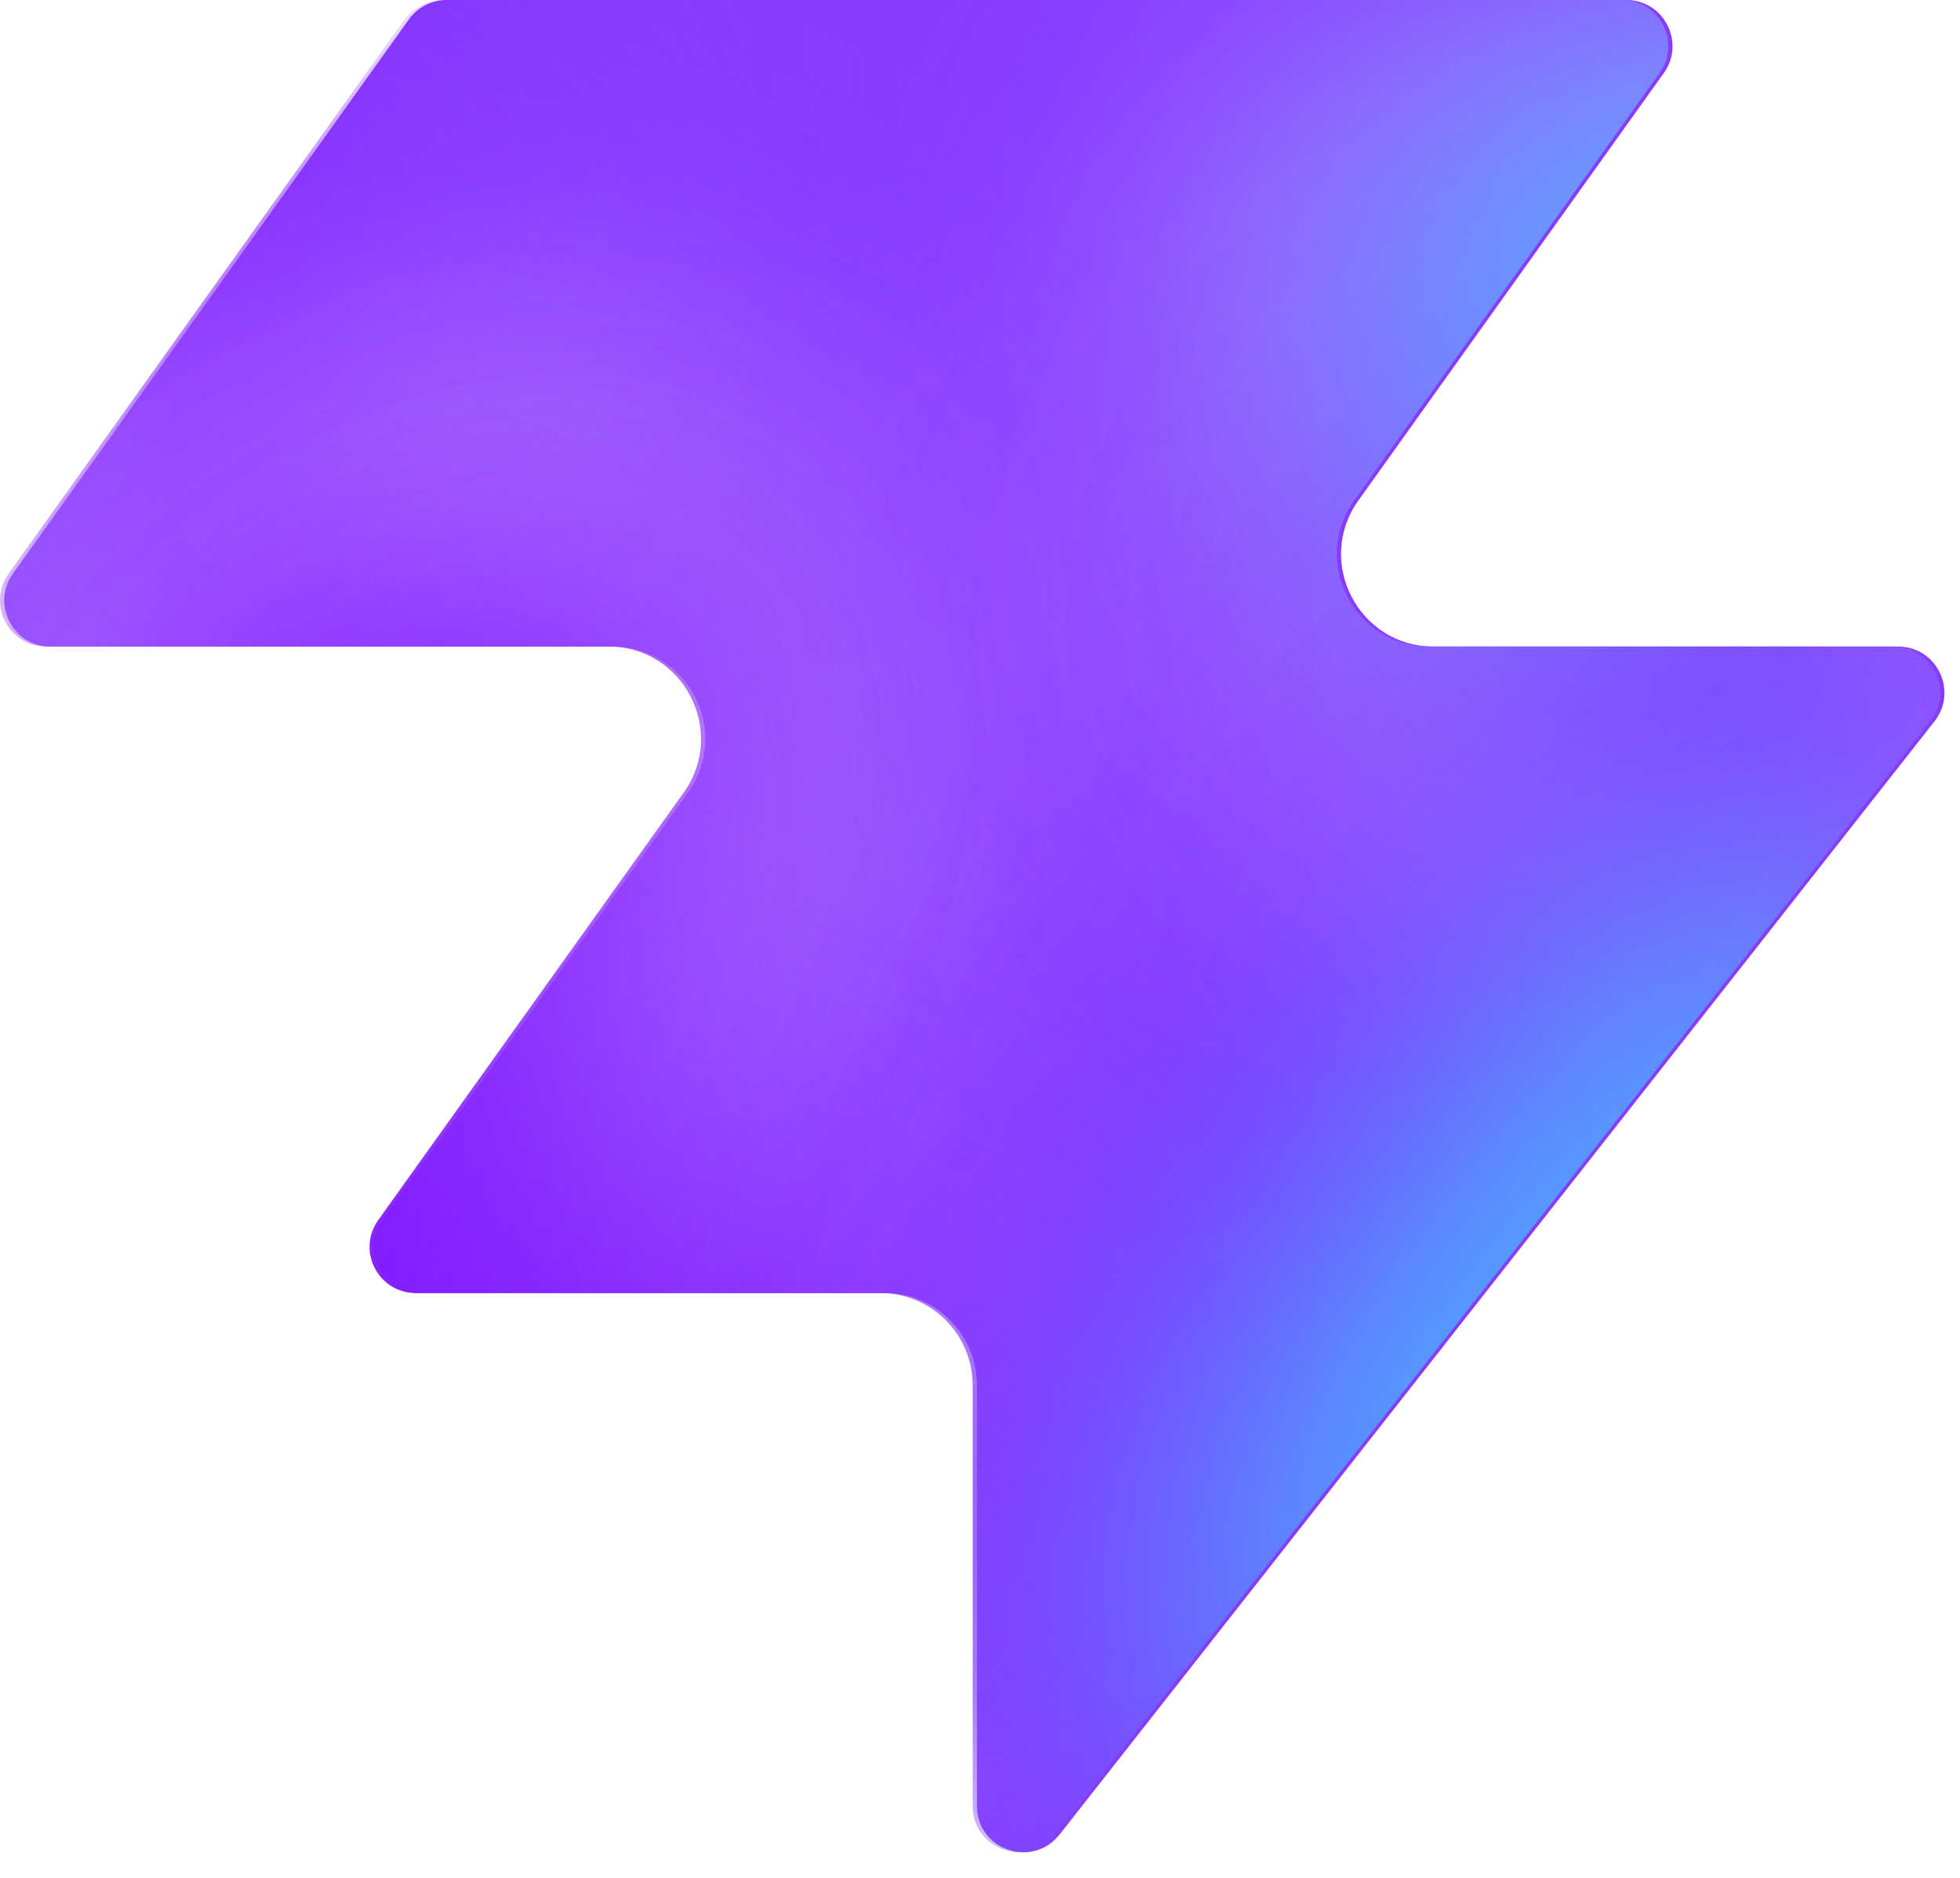
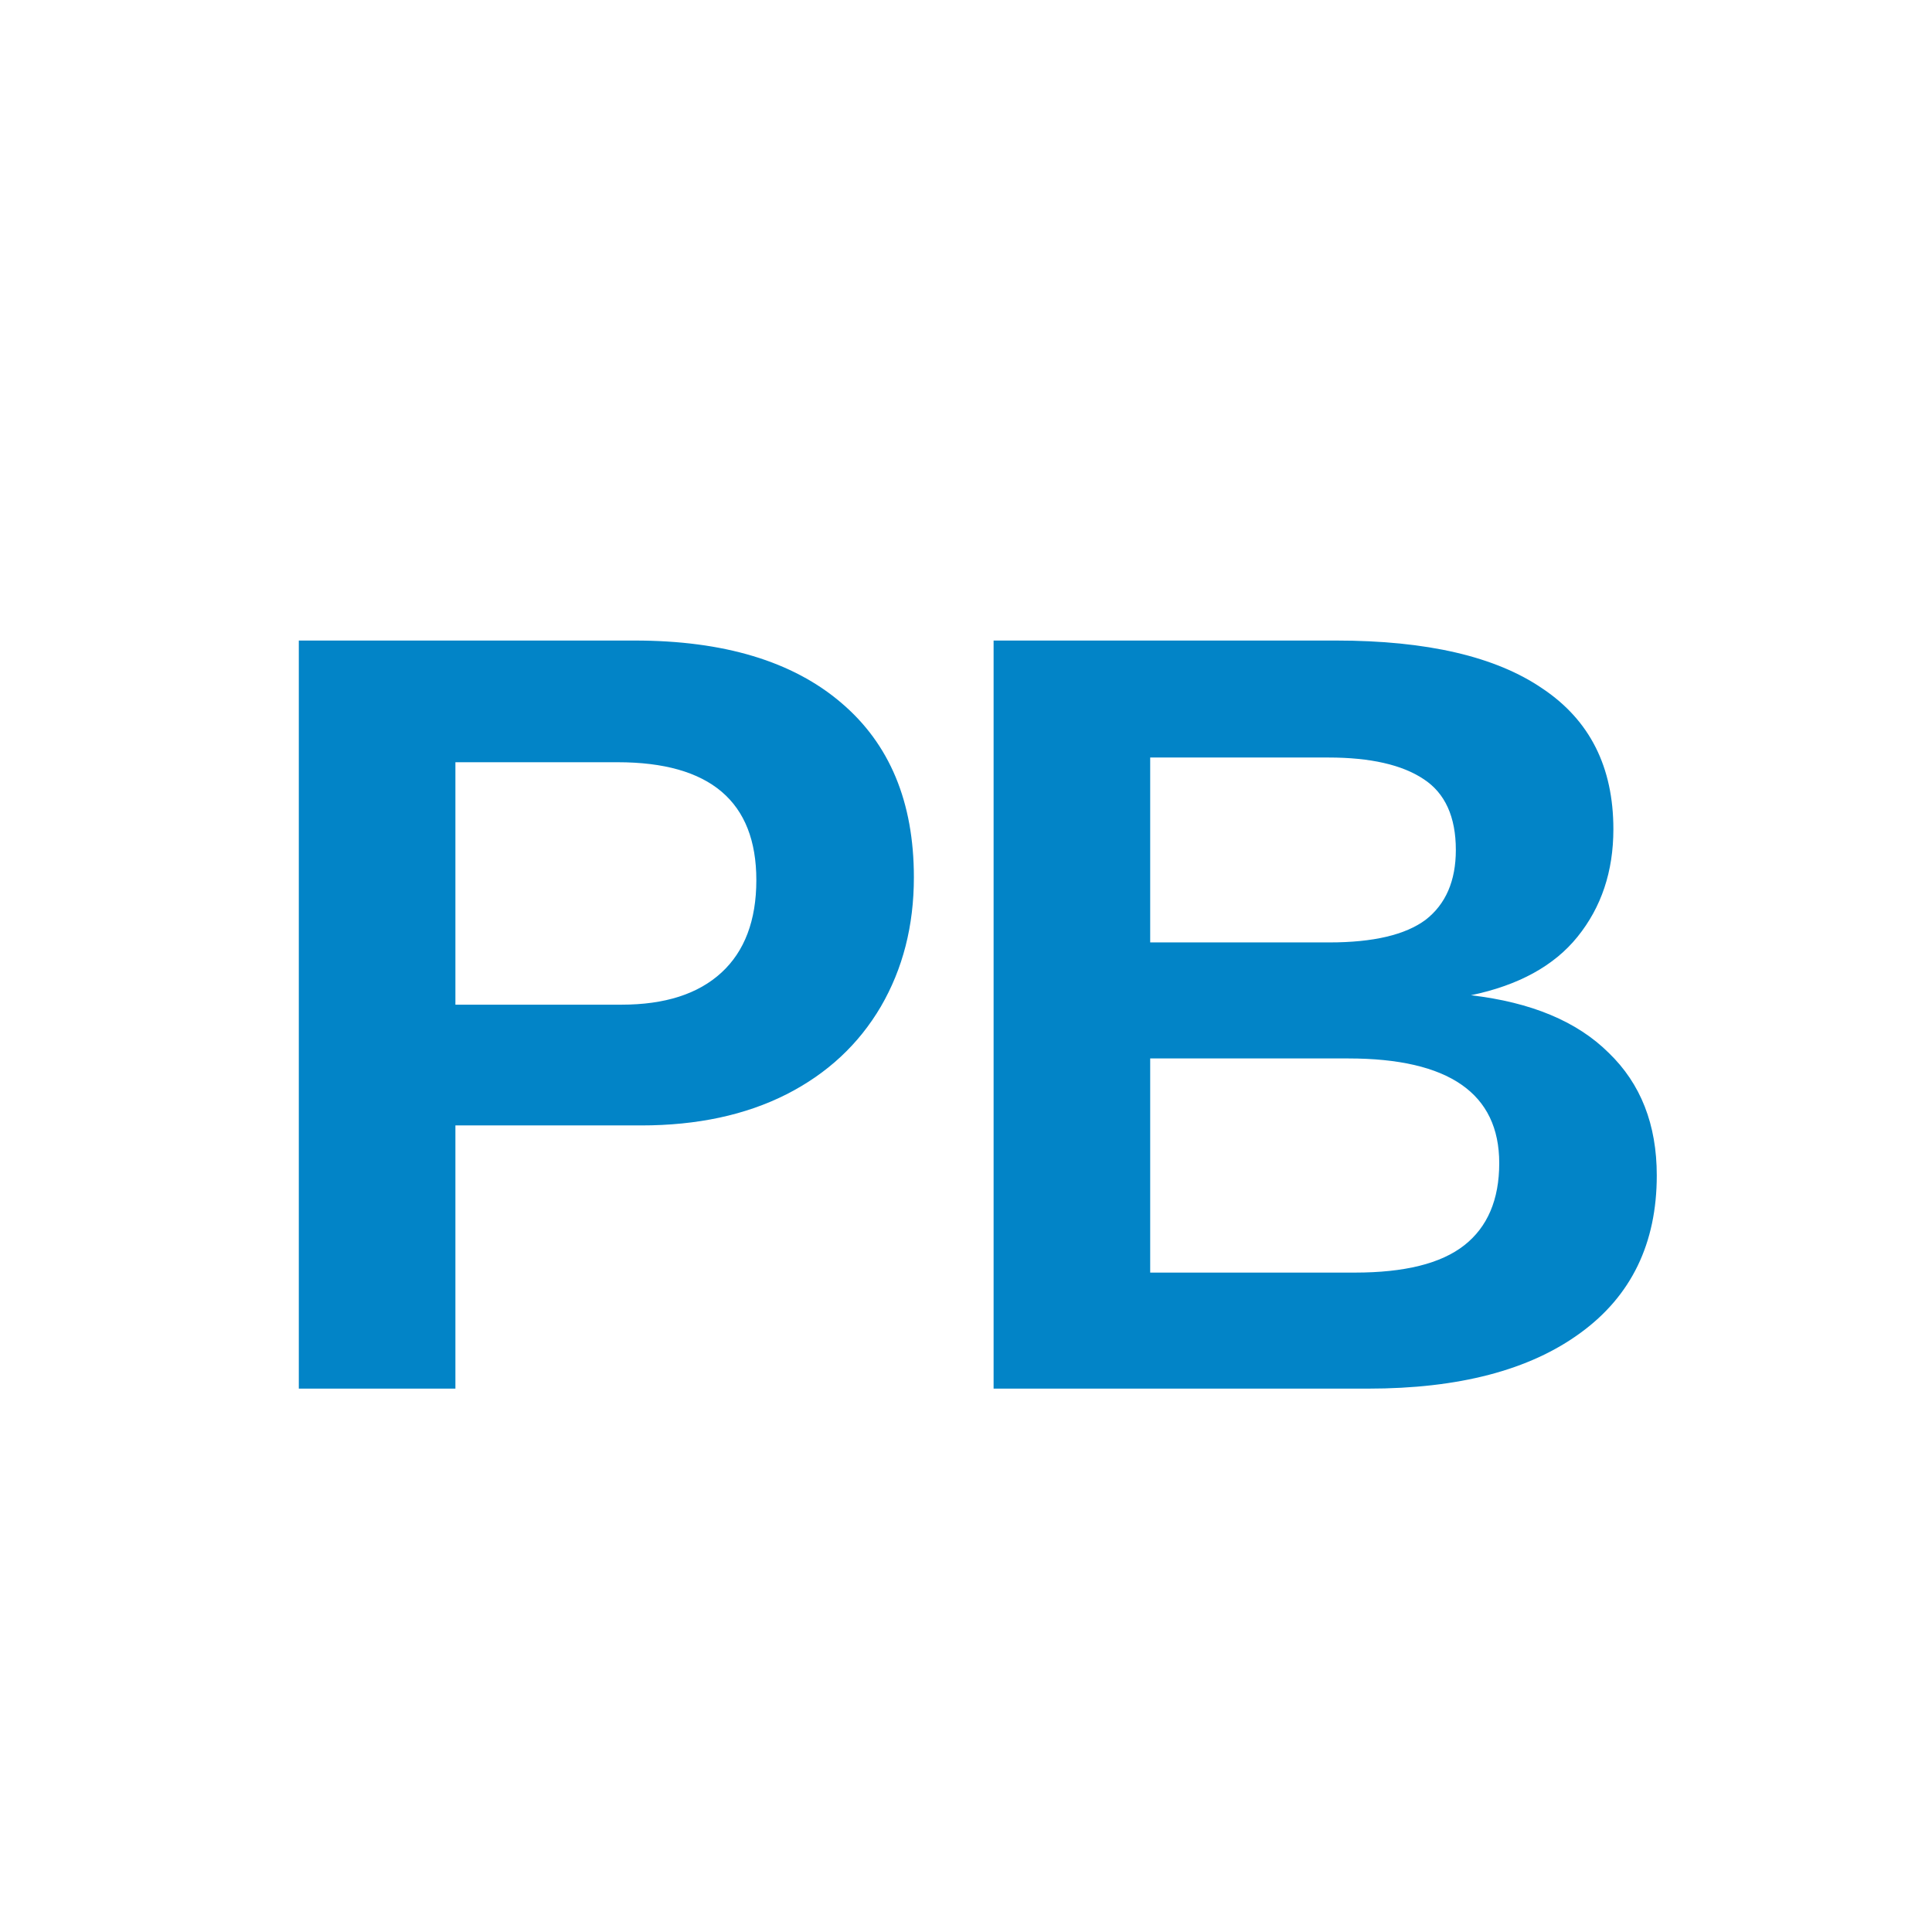
- <svg xmlns="http://www.w3.org/2000/svg" width="48" height="46" fill="none" viewBox="0 0 48 46">
-   <path fill="#863bff" d="M25.946 44.938c-.664.845-2.021.375-2.021-.698V33.937a2.26 2.26 0 0 0-2.262-2.262H10.287c-.92 0-1.456-1.04-.92-1.788l7.48-10.471c1.07-1.497 0-3.578-1.842-3.578H1.237c-.92 0-1.456-1.04-.92-1.788L10.013.474c.214-.297.556-.474.92-.474h28.894c.92 0 1.456 1.04.92 1.788l-7.48 10.471c-1.07 1.498 0 3.579 1.842 3.579h11.377c.943 0 1.473 1.088.89 1.83L25.947 44.94z" style="fill:#863bff;fill:color(display-p3 .525 .23 1);fill-opacity:1" />
-   <mask id="a" width="48" height="46" x="0" y="0" maskUnits="userSpaceOnUse" style="mask-type:alpha">
-     <path fill="#000" d="M25.842 44.938c-.664.844-2.021.375-2.021-.698V33.937a2.26 2.26 0 0 0-2.262-2.262H10.183c-.92 0-1.456-1.04-.92-1.788l7.48-10.471c1.07-1.498 0-3.579-1.842-3.579H1.133c-.92 0-1.456-1.04-.92-1.787L9.91.473c.214-.297.556-.474.92-.474h28.894c.92 0 1.456 1.04.92 1.788l-7.48 10.471c-1.07 1.498 0 3.578 1.842 3.578h11.377c.943 0 1.473 1.088.89 1.832L25.843 44.94z" style="fill:#000;fill-opacity:1" />
-   </mask>
-   <g mask="url(#a)">
-     <g filter="url(#b)">
-       <ellipse cx="5.508" cy="14.704" fill="#ede6ff" rx="5.508" ry="14.704" style="fill:#ede6ff;fill:color(display-p3 .927 .903 1);fill-opacity:1" transform="matrix(.00324 1 1 -.00324 -4.47 31.516)" />
-     </g>
-     <g filter="url(#c)">
-       <ellipse cx="10.399" cy="29.851" fill="#ede6ff" rx="10.399" ry="29.851" style="fill:#ede6ff;fill:color(display-p3 .927 .903 1);fill-opacity:1" transform="matrix(.00324 1 1 -.00324 -39.328 7.883)" />
-     </g>
-     <g filter="url(#d)">
-       <ellipse cx="5.508" cy="30.487" fill="#7e14ff" rx="5.508" ry="30.487" style="fill:#7e14ff;fill:color(display-p3 .492 .077 1);fill-opacity:1" transform="rotate(89.814 -25.913 -14.639)scale(1 -1)" />
-     </g>
-     <g filter="url(#e)">
-       <ellipse cx="5.508" cy="30.599" fill="#7e14ff" rx="5.508" ry="30.599" style="fill:#7e14ff;fill:color(display-p3 .492 .077 1);fill-opacity:1" transform="rotate(89.814 -32.644 -3.334)scale(1 -1)" />
-     </g>
-     <g filter="url(#f)">
-       <ellipse cx="5.508" cy="30.599" fill="#7e14ff" rx="5.508" ry="30.599" style="fill:#7e14ff;fill:color(display-p3 .492 .077 1);fill-opacity:1" transform="matrix(.00324 1 1 -.00324 -34.34 30.47)" />
-     </g>
-     <g filter="url(#g)">
-       <ellipse cx="14.072" cy="22.078" fill="#ede6ff" rx="14.072" ry="22.078" style="fill:#ede6ff;fill:color(display-p3 .927 .903 1);fill-opacity:1" transform="rotate(93.35 24.506 48.493)scale(-1 1)" />
-     </g>
-     <g filter="url(#h)">
-       <ellipse cx="3.47" cy="21.501" fill="#7e14ff" rx="3.47" ry="21.501" style="fill:#7e14ff;fill:color(display-p3 .492 .077 1);fill-opacity:1" transform="rotate(89.009 28.708 47.59)scale(-1 1)" />
-     </g>
-     <g filter="url(#i)">
-       <ellipse cx="3.47" cy="21.501" fill="#7e14ff" rx="3.47" ry="21.501" style="fill:#7e14ff;fill:color(display-p3 .492 .077 1);fill-opacity:1" transform="rotate(89.009 28.708 47.59)scale(-1 1)" />
-     </g>
-     <g filter="url(#j)">
-       <ellipse cx=".387" cy="8.972" fill="#7e14ff" rx="4.407" ry="29.108" style="fill:#7e14ff;fill:color(display-p3 .492 .077 1);fill-opacity:1" transform="rotate(39.51 .387 8.972)" />
-     </g>
-     <g filter="url(#k)">
-       <ellipse cx="47.523" cy="-6.092" fill="#7e14ff" rx="4.407" ry="29.108" style="fill:#7e14ff;fill:color(display-p3 .492 .077 1);fill-opacity:1" transform="rotate(37.892 47.523 -6.092)" />
-     </g>
-     <g filter="url(#l)">
-       <ellipse cx="41.412" cy="6.333" fill="#47bfff" rx="5.971" ry="9.665" style="fill:#47bfff;fill:color(display-p3 .28 .748 1);fill-opacity:1" transform="rotate(37.892 41.412 6.333)" />
-     </g>
-     <g filter="url(#m)">
-       <ellipse cx="-1.879" cy="38.332" fill="#7e14ff" rx="4.407" ry="29.108" style="fill:#7e14ff;fill:color(display-p3 .492 .077 1);fill-opacity:1" transform="rotate(37.892 -1.88 38.332)" />
-     </g>
-     <g filter="url(#n)">
-       <ellipse cx="-1.879" cy="38.332" fill="#7e14ff" rx="4.407" ry="29.108" style="fill:#7e14ff;fill:color(display-p3 .492 .077 1);fill-opacity:1" transform="rotate(37.892 -1.88 38.332)" />
-     </g>
-     <g filter="url(#o)">
-       <ellipse cx="35.651" cy="29.907" fill="#7e14ff" rx="4.407" ry="29.108" style="fill:#7e14ff;fill:color(display-p3 .492 .077 1);fill-opacity:1" transform="rotate(37.892 35.651 29.907)" />
-     </g>
-     <g filter="url(#p)">
-       <ellipse cx="38.418" cy="32.4" fill="#47bfff" rx="5.971" ry="15.297" style="fill:#47bfff;fill:color(display-p3 .28 .748 1);fill-opacity:1" transform="rotate(37.892 38.418 32.4)" />
-     </g>
-   </g>
-   <defs>
-     <filter id="b" width="60.045" height="41.654" x="-19.77" y="16.149" color-interpolation-filters="sRGB" filterUnits="userSpaceOnUse">
-       <feFlood flood-opacity="0" result="BackgroundImageFix" />
-       <feBlend in="SourceGraphic" in2="BackgroundImageFix" result="shape" />
-       <feGaussianBlur result="effect1_foregroundBlur_2002_17158" stdDeviation="7.659" />
-     </filter>
-     <filter id="c" width="90.34" height="51.437" x="-54.613" y="-7.533" color-interpolation-filters="sRGB" filterUnits="userSpaceOnUse">
-       <feFlood flood-opacity="0" result="BackgroundImageFix" />
-       <feBlend in="SourceGraphic" in2="BackgroundImageFix" result="shape" />
-       <feGaussianBlur result="effect1_foregroundBlur_2002_17158" stdDeviation="7.659" />
-     </filter>
-     <filter id="d" width="79.355" height="29.4" x="-49.64" y="2.03" color-interpolation-filters="sRGB" filterUnits="userSpaceOnUse">
-       <feFlood flood-opacity="0" result="BackgroundImageFix" />
-       <feBlend in="SourceGraphic" in2="BackgroundImageFix" result="shape" />
-       <feGaussianBlur result="effect1_foregroundBlur_2002_17158" stdDeviation="4.596" />
-     </filter>
-     <filter id="e" width="79.579" height="29.4" x="-45.045" y="20.029" color-interpolation-filters="sRGB" filterUnits="userSpaceOnUse">
-       <feFlood flood-opacity="0" result="BackgroundImageFix" />
-       <feBlend in="SourceGraphic" in2="BackgroundImageFix" result="shape" />
-       <feGaussianBlur result="effect1_foregroundBlur_2002_17158" stdDeviation="4.596" />
-     </filter>
-     <filter id="f" width="79.579" height="29.4" x="-43.513" y="21.178" color-interpolation-filters="sRGB" filterUnits="userSpaceOnUse">
-       <feFlood flood-opacity="0" result="BackgroundImageFix" />
-       <feBlend in="SourceGraphic" in2="BackgroundImageFix" result="shape" />
-       <feGaussianBlur result="effect1_foregroundBlur_2002_17158" stdDeviation="4.596" />
-     </filter>
-     <filter id="g" width="74.749" height="58.852" x="15.756" y="-17.901" color-interpolation-filters="sRGB" filterUnits="userSpaceOnUse">
-       <feFlood flood-opacity="0" result="BackgroundImageFix" />
-       <feBlend in="SourceGraphic" in2="BackgroundImageFix" result="shape" />
-       <feGaussianBlur result="effect1_foregroundBlur_2002_17158" stdDeviation="7.659" />
-     </filter>
-     <filter id="h" width="61.377" height="25.362" x="23.548" y="2.284" color-interpolation-filters="sRGB" filterUnits="userSpaceOnUse">
-       <feFlood flood-opacity="0" result="BackgroundImageFix" />
-       <feBlend in="SourceGraphic" in2="BackgroundImageFix" result="shape" />
-       <feGaussianBlur result="effect1_foregroundBlur_2002_17158" stdDeviation="4.596" />
-     </filter>
-     <filter id="i" width="61.377" height="25.362" x="23.548" y="2.284" color-interpolation-filters="sRGB" filterUnits="userSpaceOnUse">
-       <feFlood flood-opacity="0" result="BackgroundImageFix" />
-       <feBlend in="SourceGraphic" in2="BackgroundImageFix" result="shape" />
-       <feGaussianBlur result="effect1_foregroundBlur_2002_17158" stdDeviation="4.596" />
-     </filter>
-     <filter id="j" width="56.045" height="63.649" x="-27.636" y="-22.853" color-interpolation-filters="sRGB" filterUnits="userSpaceOnUse">
-       <feFlood flood-opacity="0" result="BackgroundImageFix" />
-       <feBlend in="SourceGraphic" in2="BackgroundImageFix" result="shape" />
-       <feGaussianBlur result="effect1_foregroundBlur_2002_17158" stdDeviation="4.596" />
-     </filter>
-     <filter id="k" width="54.814" height="64.646" x="20.116" y="-38.415" color-interpolation-filters="sRGB" filterUnits="userSpaceOnUse">
-       <feFlood flood-opacity="0" result="BackgroundImageFix" />
-       <feBlend in="SourceGraphic" in2="BackgroundImageFix" result="shape" />
-       <feGaussianBlur result="effect1_foregroundBlur_2002_17158" stdDeviation="4.596" />
-     </filter>
-     <filter id="l" width="33.541" height="35.313" x="24.641" y="-11.323" color-interpolation-filters="sRGB" filterUnits="userSpaceOnUse">
-       <feFlood flood-opacity="0" result="BackgroundImageFix" />
-       <feBlend in="SourceGraphic" in2="BackgroundImageFix" result="shape" />
-       <feGaussianBlur result="effect1_foregroundBlur_2002_17158" stdDeviation="4.596" />
-     </filter>
-     <filter id="m" width="54.814" height="64.646" x="-29.286" y="6.009" color-interpolation-filters="sRGB" filterUnits="userSpaceOnUse">
-       <feFlood flood-opacity="0" result="BackgroundImageFix" />
-       <feBlend in="SourceGraphic" in2="BackgroundImageFix" result="shape" />
-       <feGaussianBlur result="effect1_foregroundBlur_2002_17158" stdDeviation="4.596" />
-     </filter>
-     <filter id="n" width="54.814" height="64.646" x="-29.286" y="6.009" color-interpolation-filters="sRGB" filterUnits="userSpaceOnUse">
-       <feFlood flood-opacity="0" result="BackgroundImageFix" />
-       <feBlend in="SourceGraphic" in2="BackgroundImageFix" result="shape" />
-       <feGaussianBlur result="effect1_foregroundBlur_2002_17158" stdDeviation="4.596" />
-     </filter>
-     <filter id="o" width="54.814" height="64.646" x="8.244" y="-2.416" color-interpolation-filters="sRGB" filterUnits="userSpaceOnUse">
-       <feFlood flood-opacity="0" result="BackgroundImageFix" />
-       <feBlend in="SourceGraphic" in2="BackgroundImageFix" result="shape" />
-       <feGaussianBlur result="effect1_foregroundBlur_2002_17158" stdDeviation="4.596" />
-     </filter>
-     <filter id="p" width="39.409" height="43.623" x="18.713" y="10.588" color-interpolation-filters="sRGB" filterUnits="userSpaceOnUse">
-       <feFlood flood-opacity="0" result="BackgroundImageFix" />
-       <feBlend in="SourceGraphic" in2="BackgroundImageFix" result="shape" />
-       <feGaussianBlur result="effect1_foregroundBlur_2002_17158" stdDeviation="4.596" />
-     </filter>
-   </defs>
+ <svg xmlns="http://www.w3.org/2000/svg" viewBox="0 0 32 32">
+   <style>
+     .pb { fill: #0284c7; font-family: Arial, Helvetica, sans-serif; font-size: 18px; font-weight: 800; }
+     @media (prefers-color-scheme: dark) {
+       .pb { fill: #38bdf8; }
+     }
+   </style>
+   <text class="pb" x="16" y="23" text-anchor="middle" letter-spacing="-0.5">PB</text>
</svg>
